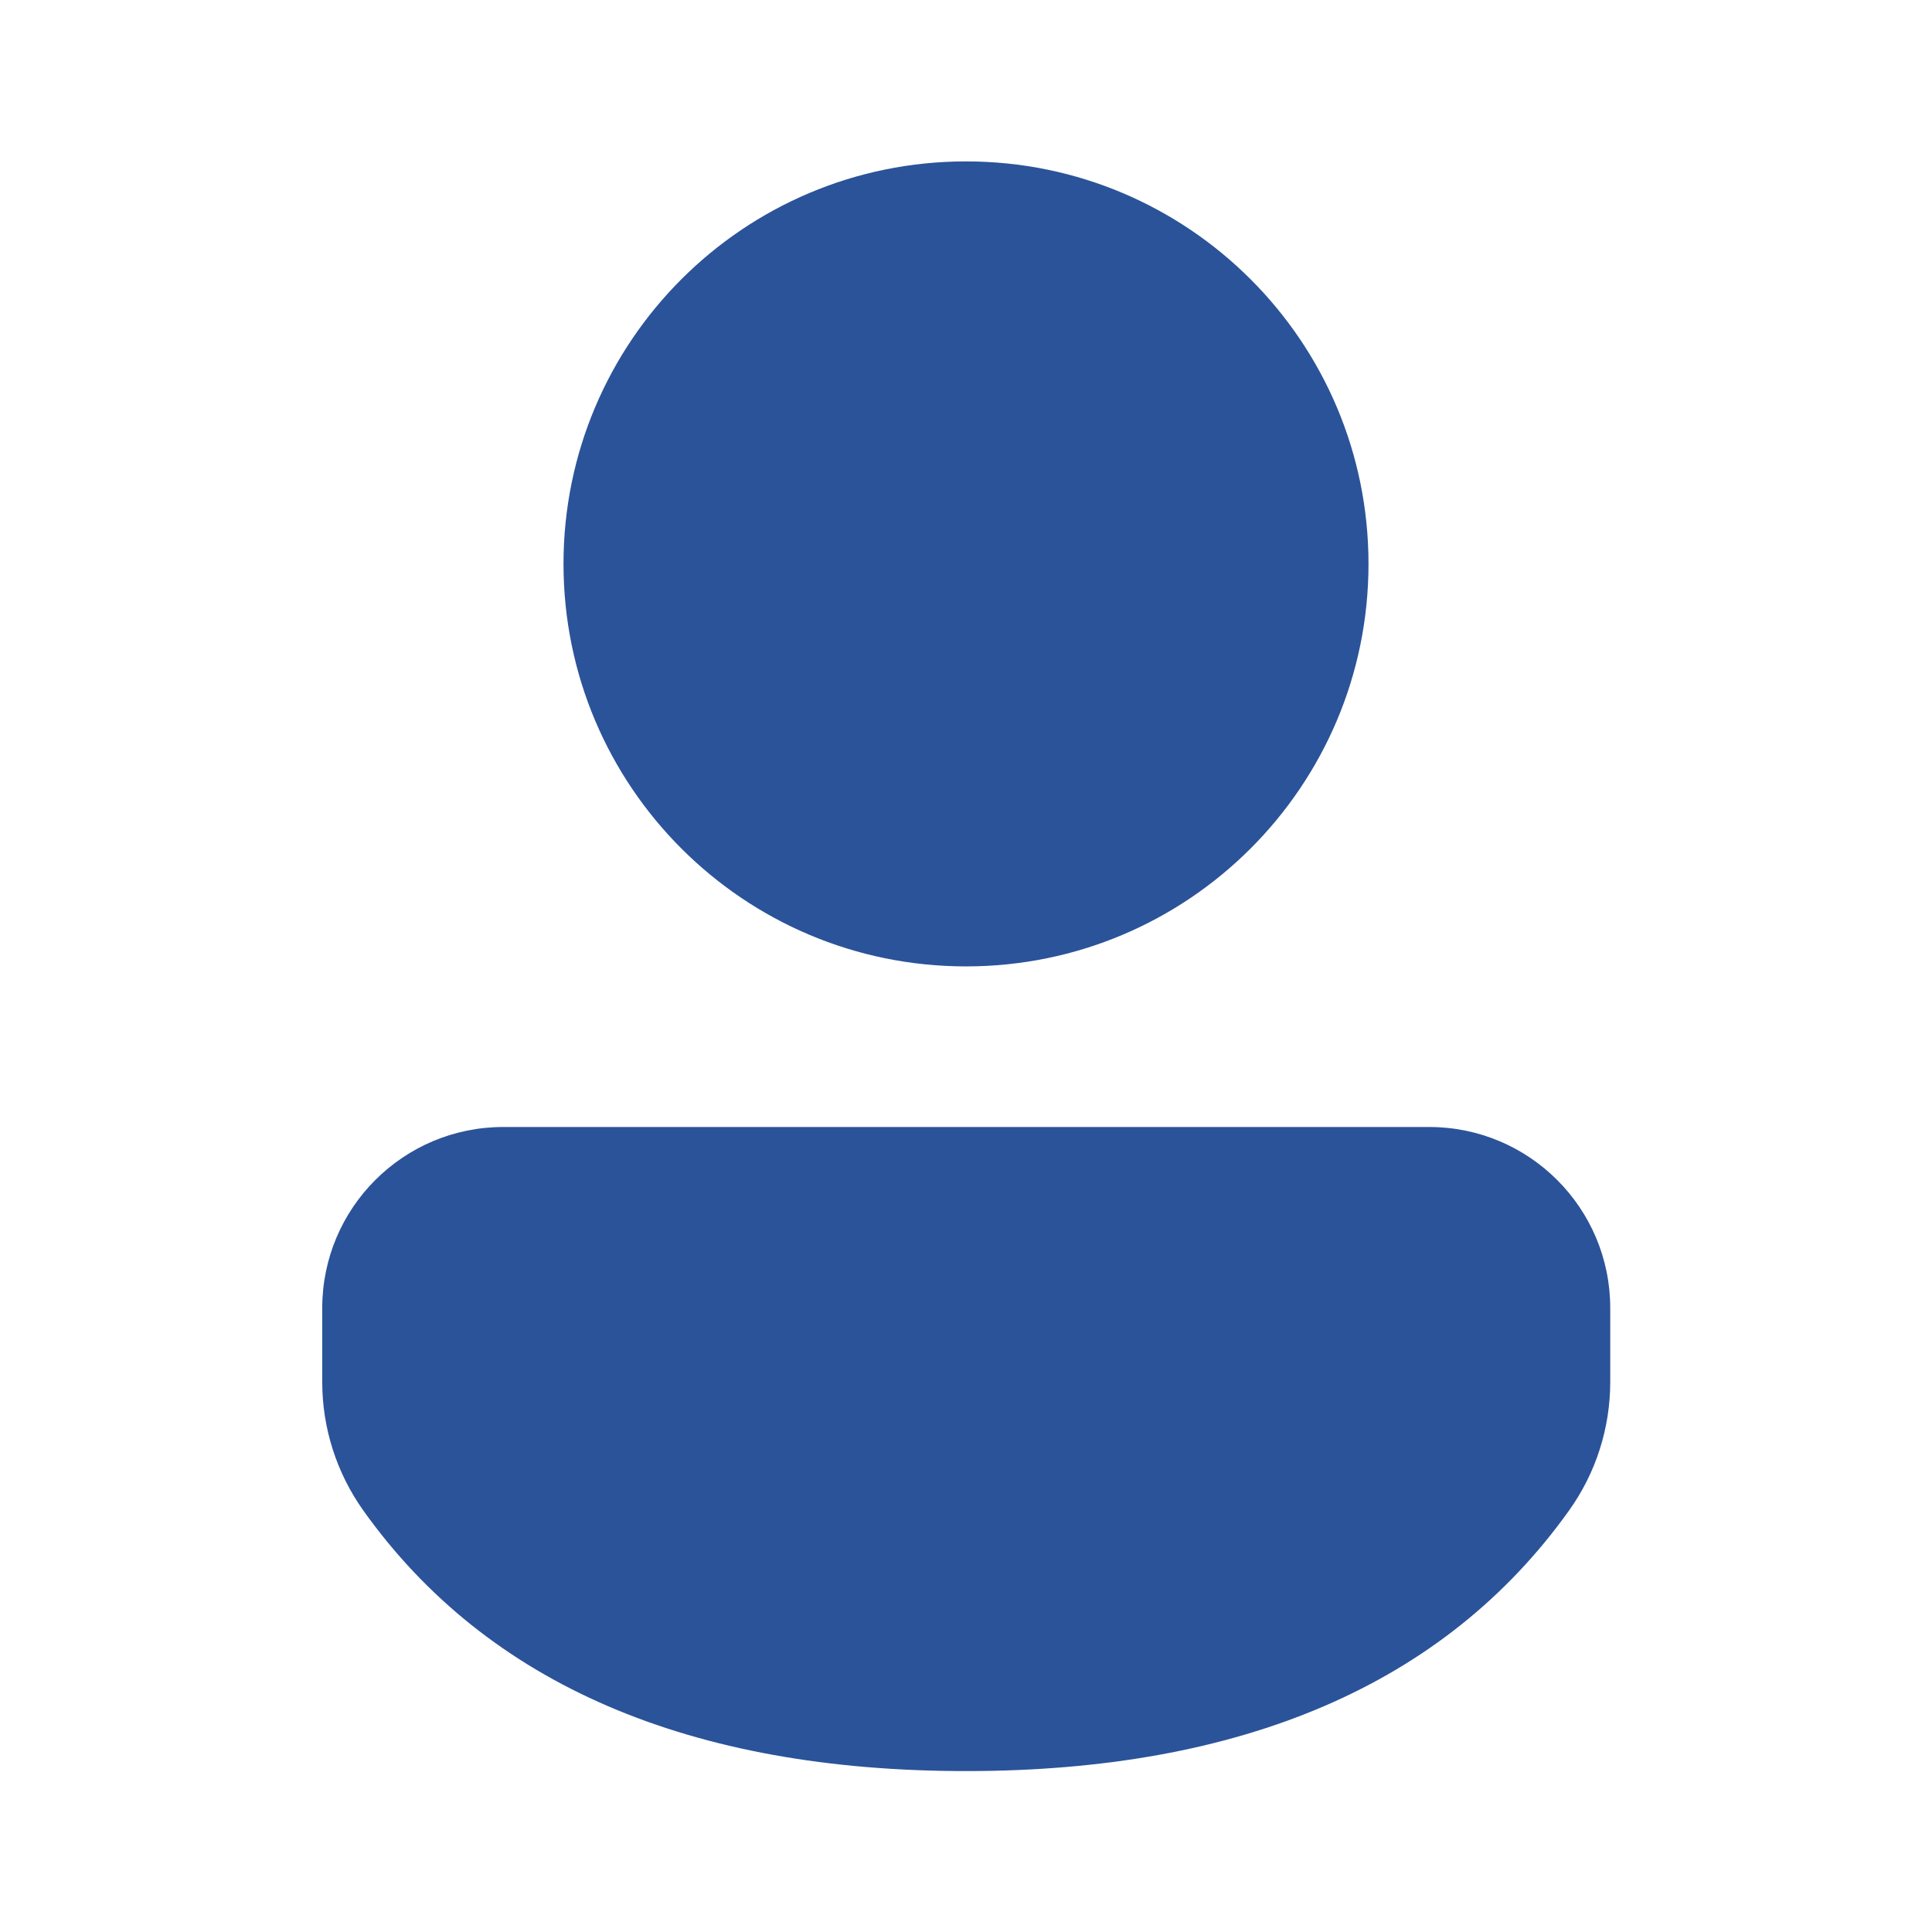
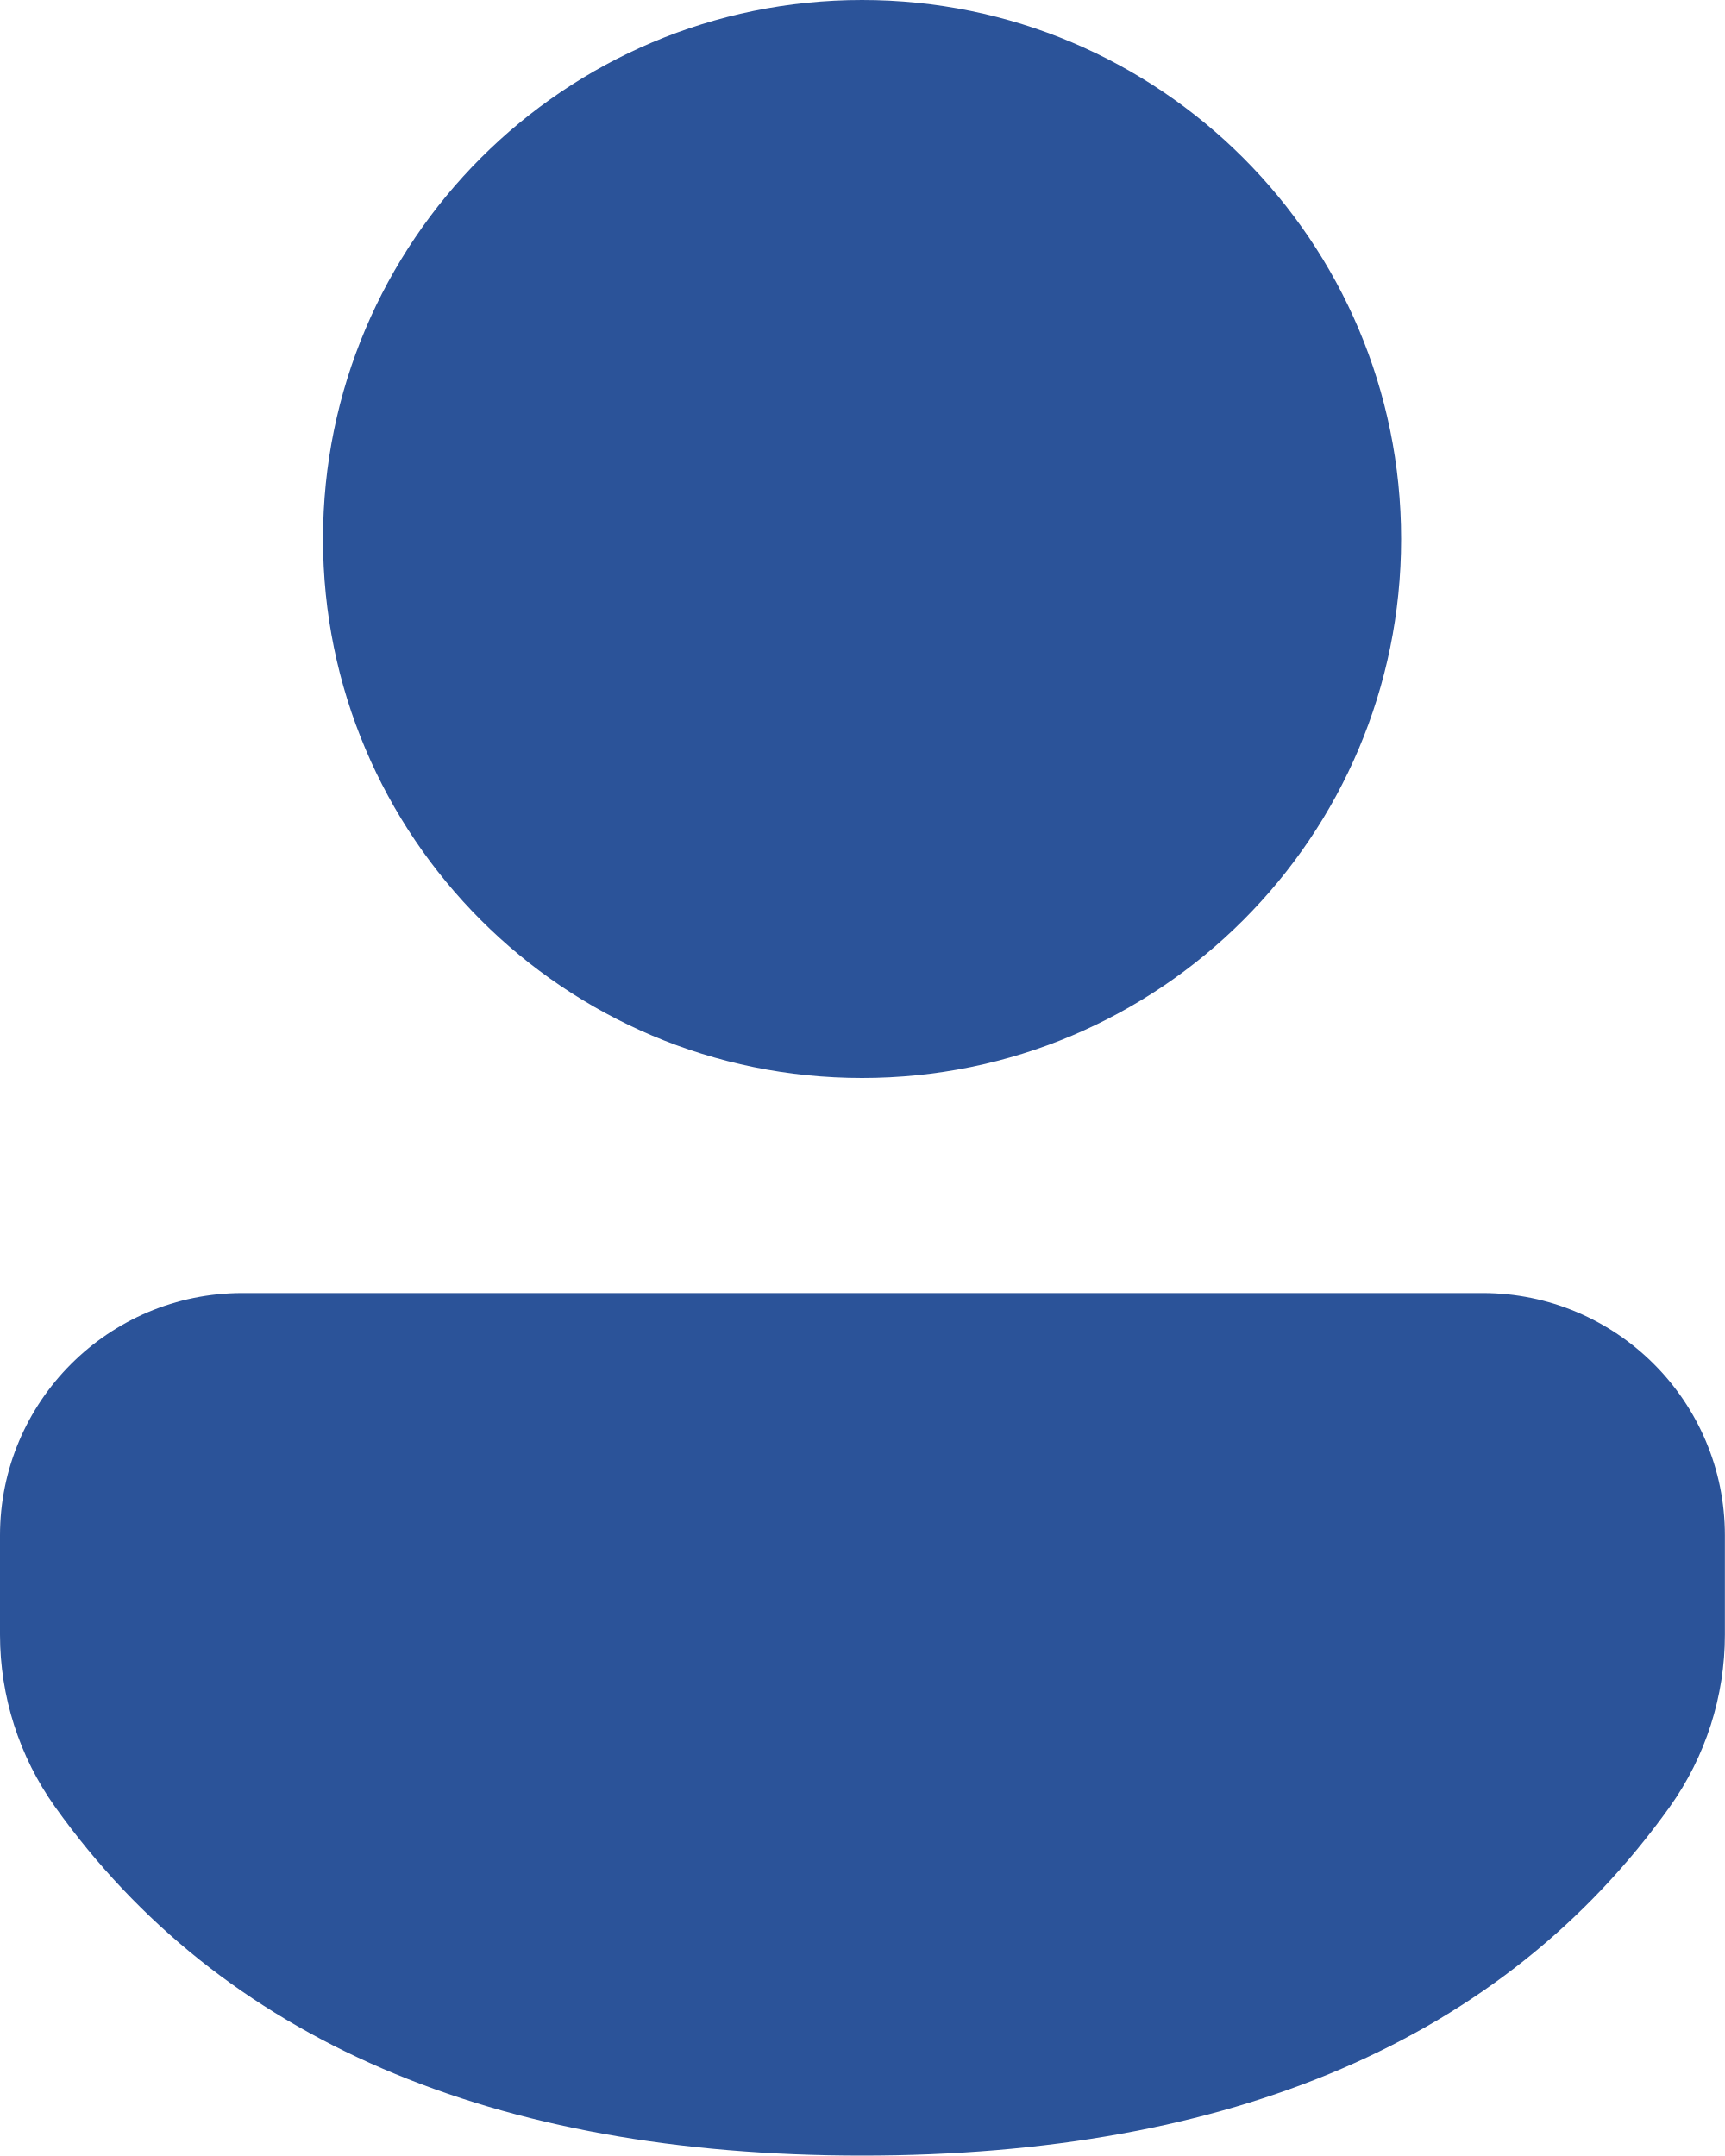
- <svg xmlns="http://www.w3.org/2000/svg" width="24" height="24" viewBox="0 0 24 24" fill="none">
-   <path d="M17.754 14C18.996 14 20.003 15.007 20.003 16.249V17.167C20.003 17.741 19.824 18.3 19.49 18.766C17.945 20.929 15.42 22.001 12 22.001C8.579 22.001 6.056 20.929 4.514 18.765C4.182 18.299 4.003 17.741 4.003 17.169V16.249C4.003 15.007 5.01 14 6.252 14H17.754ZM12 2.005C14.761 2.005 17 4.243 17 7.005C17 9.766 14.761 12.005 12 12.005C9.238 12.005 7 9.766 7 7.005C7 4.243 9.238 2.005 12 2.005Z" fill="#2B5399" />
+ <svg xmlns="http://www.w3.org/2000/svg" width="16" height="20" viewBox="0 0 16 20" fill="none">
+   <path d="M13.751 11.995C14.993 11.995 15.999 13.002 15.999 14.244V15.163C15.999 15.736 15.82 16.295 15.487 16.762C13.941 18.925 11.417 19.996 7.996 19.996C4.575 19.996 2.053 18.924 0.51 16.76C0.178 16.294 0 15.736 0 15.164V14.244C0 13.002 1.007 11.995 2.249 11.995H13.751ZM7.996 0C10.758 0 12.996 2.239 12.996 5C12.996 7.761 10.758 10 7.996 10C5.235 10 2.996 7.761 2.996 5C2.996 2.239 5.235 0 7.996 0Z" fill="#2B5399" />
</svg>
